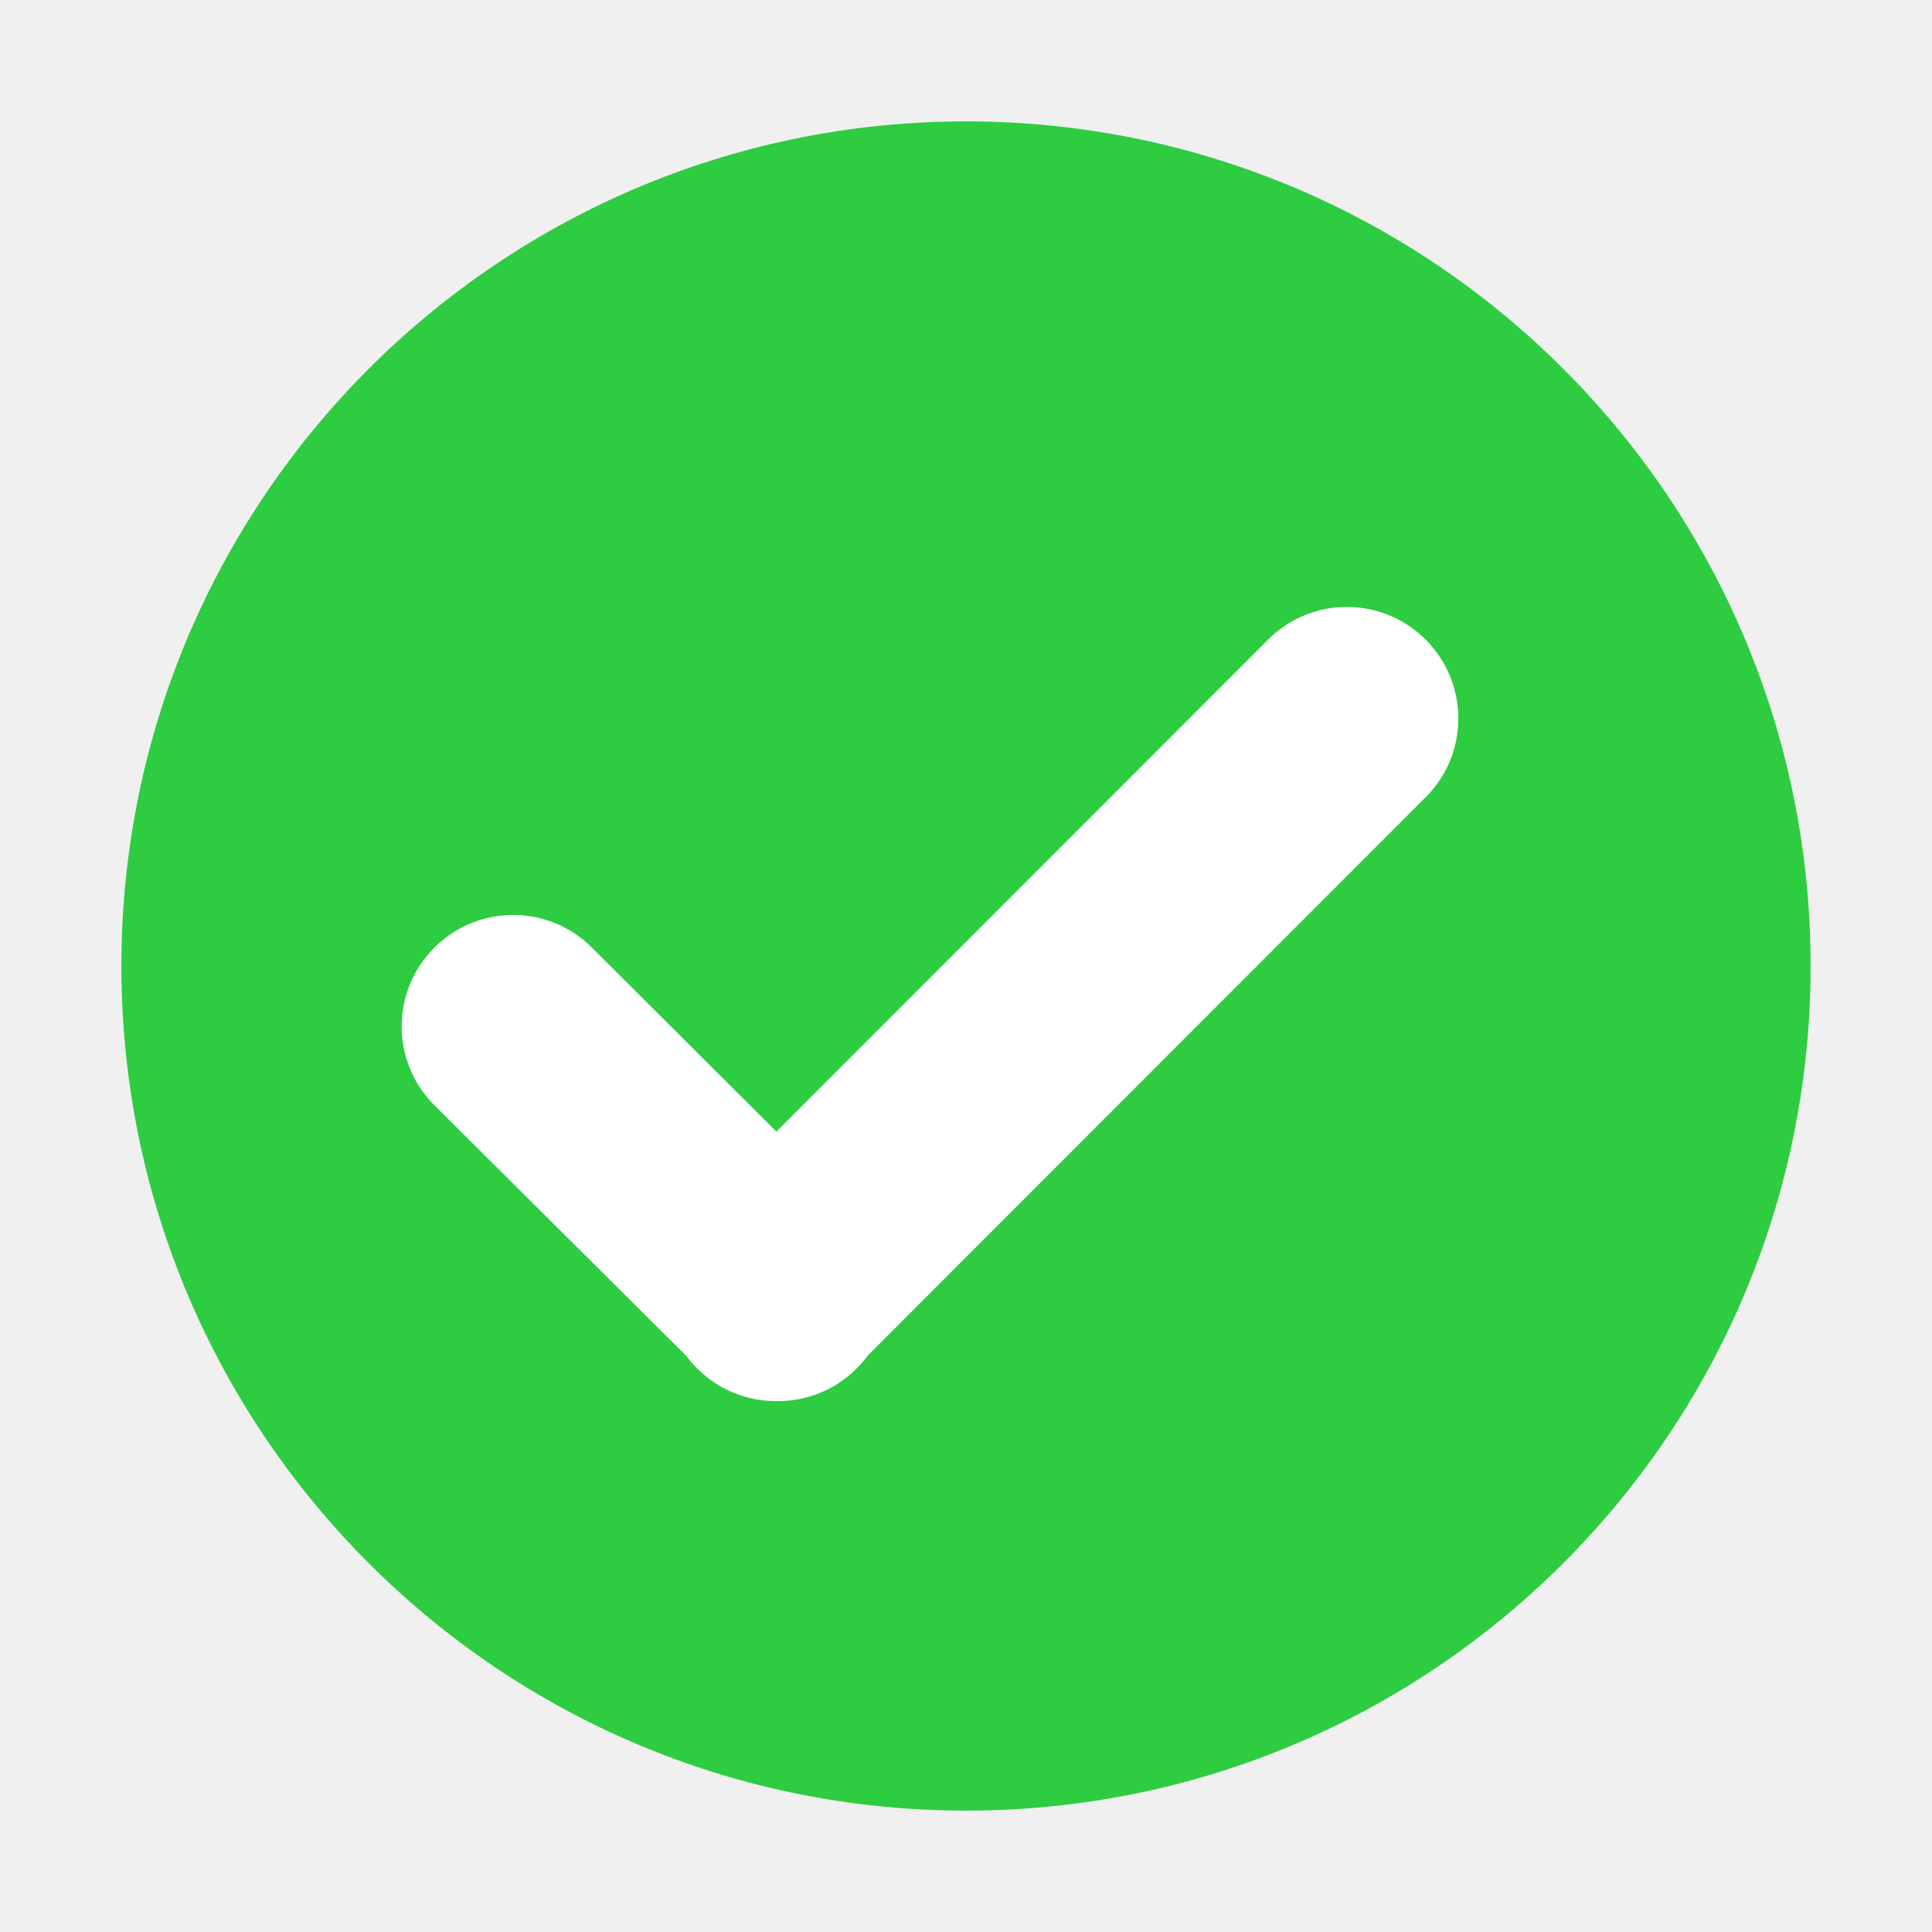
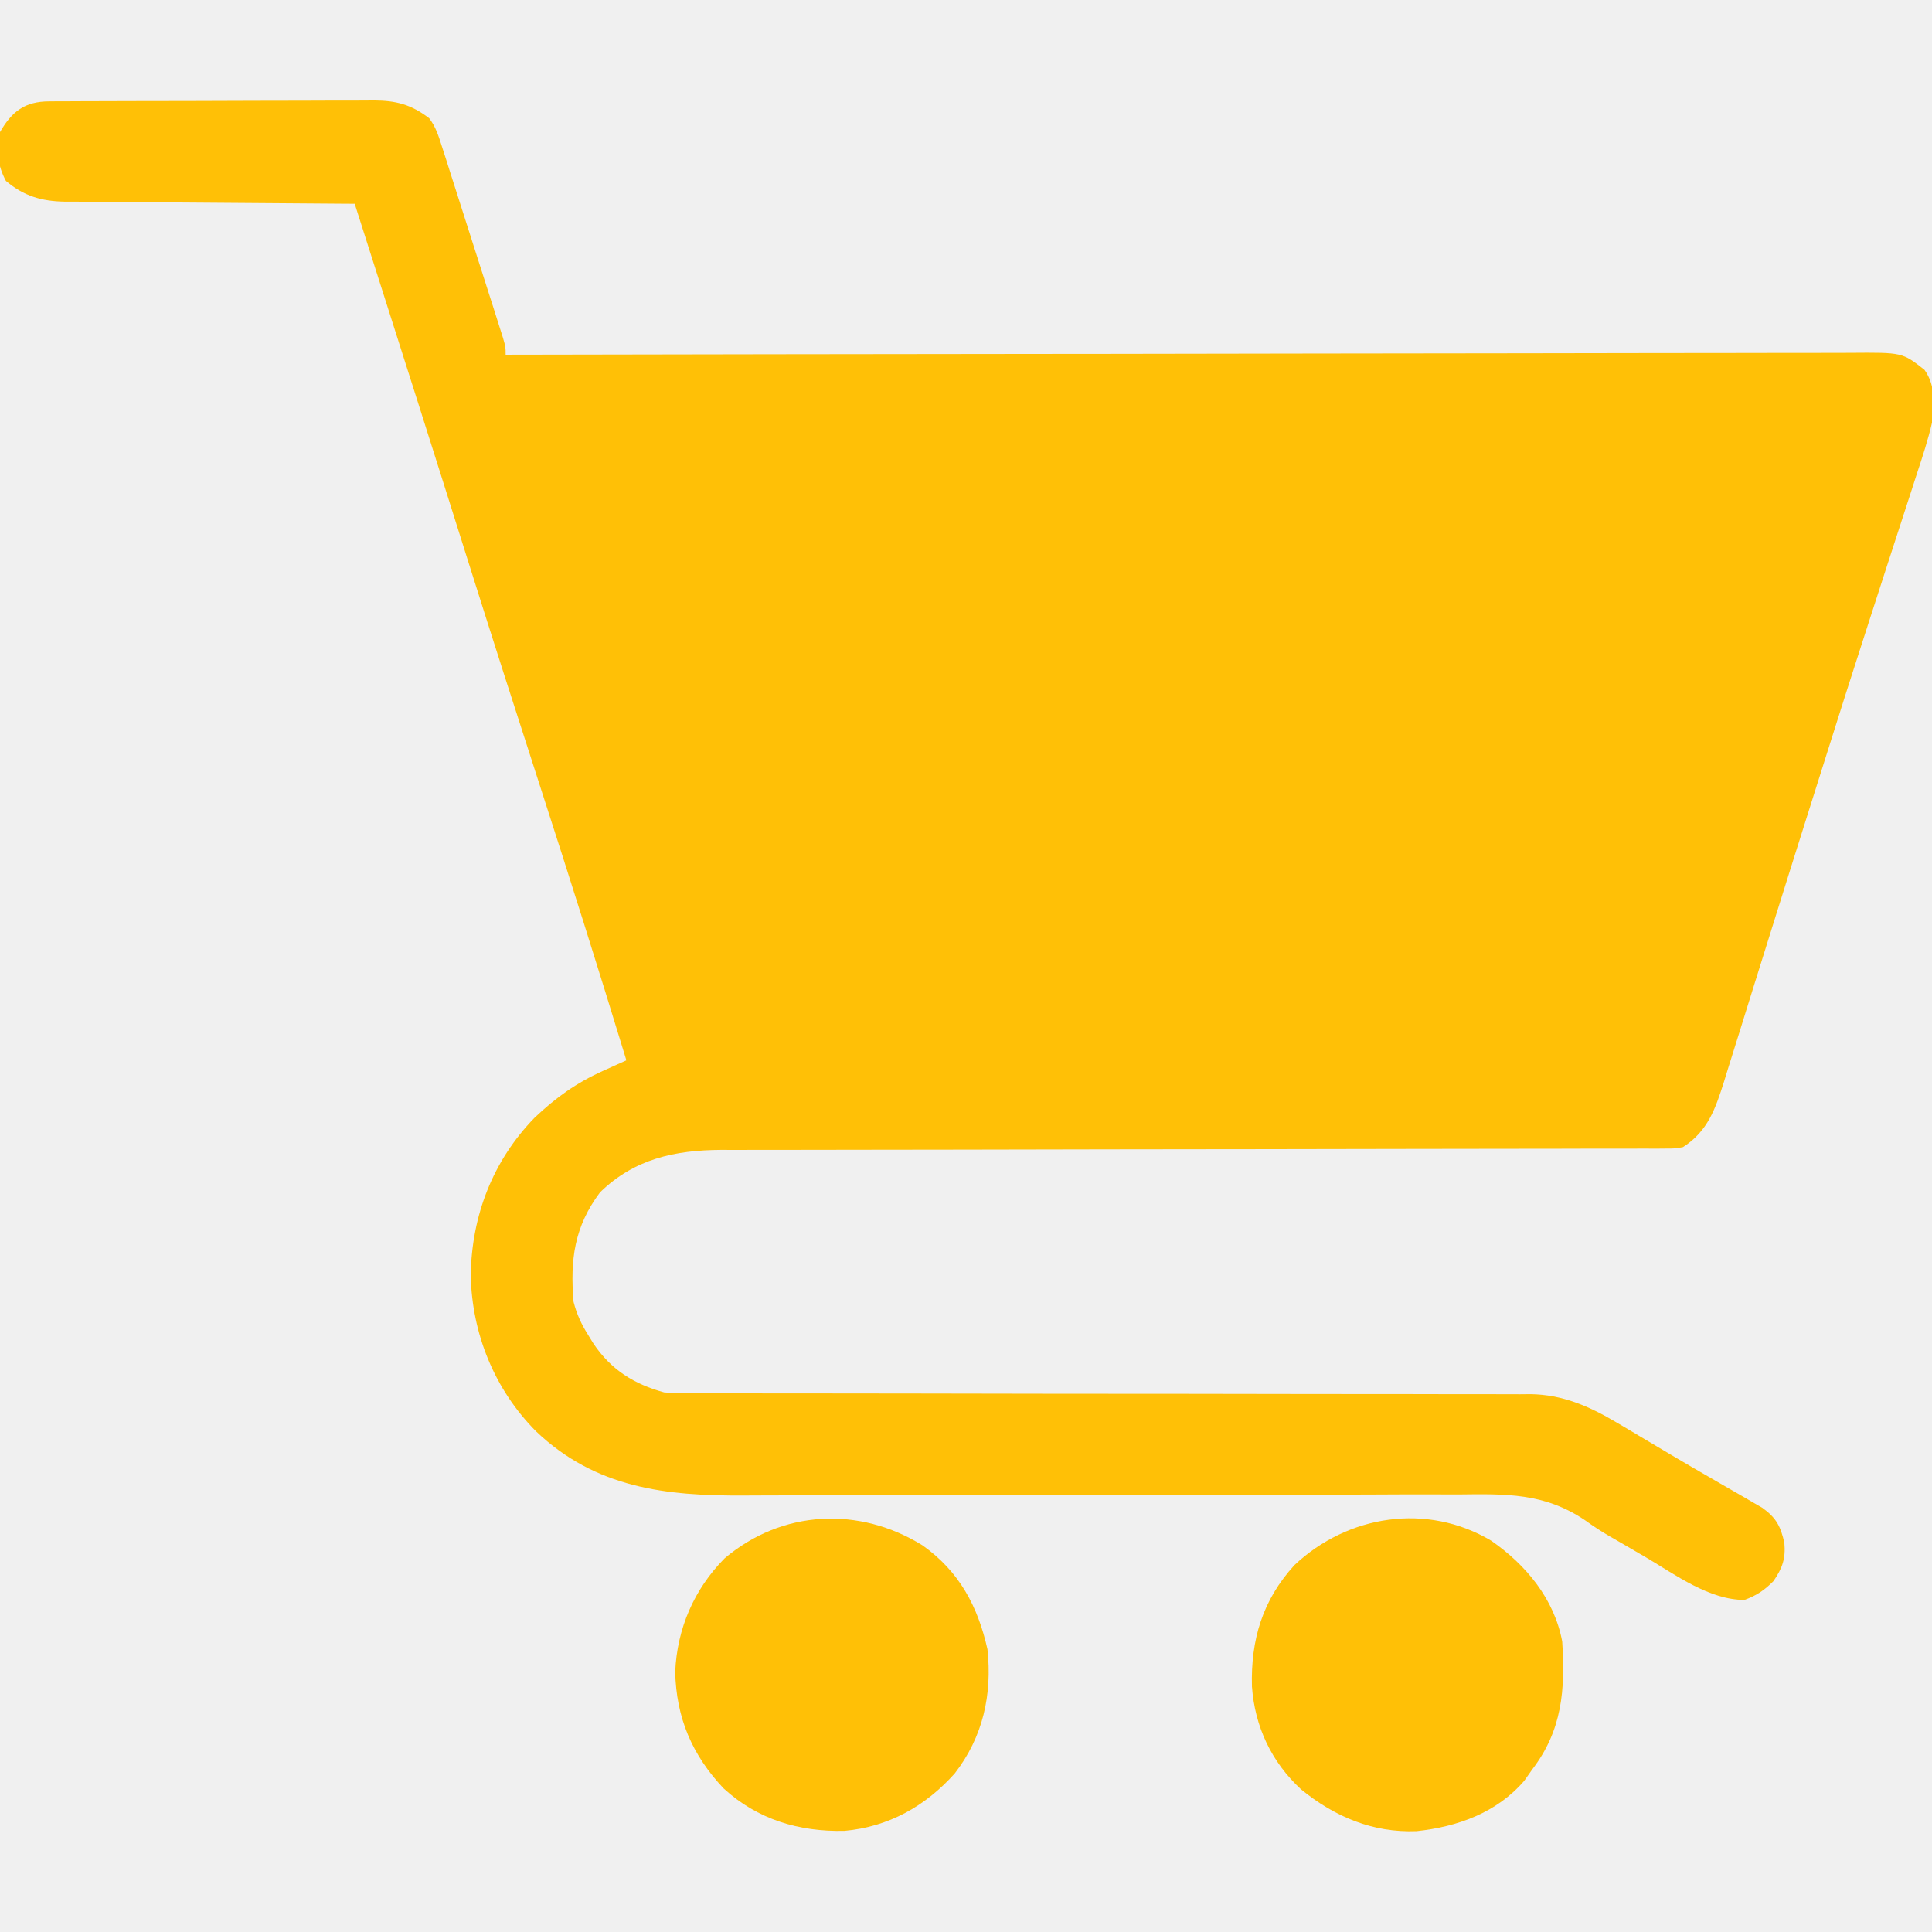
- <svg xmlns="http://www.w3.org/2000/svg" height="800px" width="800px" version="1.1" id="Layer_1" viewBox="0 0 1792 1792" xml:space="preserve" fill="#2ecc41" stroke="#2ecc41">
-   <g id="SVGRepo_bgCarrier" stroke-width="0" />
-   <g id="SVGRepo_tracerCarrier" stroke-linecap="round" stroke-linejoin="round" />
-   <g id="SVGRepo_iconCarrier">
-     <style type="text/css"> .st0{fill:#FFFFFF;} </style>
-     <circle cx="896" cy="896" r="782.9" />
-     <path class="st0" d="M1322.7,592.9c-40.6-40.6-106.3-40.6-146.9,0l-455.7,456L549.4,878.6c-40.6-40.6-106.3-40.6-146.9,0 c-40.6,40.6-40.6,106.3,0,146.9l233.6,232.4c3.1,4.1,6.5,8.1,10.2,11.8c20.5,20.5,47.5,30.6,74.4,30.4c26.8,0.2,53.7-9.9,74.2-30.4 c3.8-3.8,7.3-7.9,10.4-12.1l517.4-517.8C1363.3,699.3,1363.3,633.5,1322.7,592.9z" />
-   </g>
+ <svg xmlns="http://www.w3.org/2000/svg" version="1.1" width="512" height="512">
+   <path d="M0 0 C1.217 -0.009 1.217 -0.009 2.459 -0.017 C3.346 -0.018 4.233 -0.02 5.147 -0.021 C6.084 -0.026 7.021 -0.031 7.986 -0.036 C11.09 -0.05 14.194 -0.057 17.298 -0.063 C19.454 -0.068 21.61 -0.074 23.766 -0.08 C28.29 -0.09 32.813 -0.096 37.337 -0.1 C43.131 -0.105 48.924 -0.129 54.718 -0.158 C59.173 -0.176 63.628 -0.182 68.083 -0.183 C70.219 -0.186 72.355 -0.194 74.49 -0.207 C77.48 -0.224 80.469 -0.222 83.459 -0.216 C84.34 -0.225 85.221 -0.234 86.128 -0.244 C92 -0.204 95.964 0.829 100.742 4.47 C102.486 6.791 103.199 9.102 104.082 11.865 C104.462 13.04 104.842 14.214 105.234 15.425 C105.638 16.706 106.042 17.988 106.446 19.269 C106.867 20.583 107.289 21.897 107.711 23.21 C108.594 25.96 109.47 28.711 110.341 31.464 C111.459 34.997 112.588 38.526 113.721 42.054 C114.8 45.416 115.873 48.78 116.946 52.144 C117.152 52.788 117.358 53.431 117.57 54.094 C118.15 55.91 118.725 57.728 119.301 59.545 C119.629 60.58 119.958 61.614 120.296 62.68 C120.997 65.14 120.997 65.14 120.997 67.14 C121.775 67.139 122.553 67.137 123.355 67.136 C169.458 67.046 215.562 66.978 261.665 66.936 C267.199 66.931 272.733 66.926 278.266 66.921 C279.368 66.92 280.47 66.919 281.605 66.918 C299.451 66.9 317.297 66.869 335.143 66.832 C353.451 66.794 371.758 66.772 390.065 66.764 C401.365 66.759 412.664 66.741 423.964 66.709 C431.709 66.688 439.454 66.681 447.199 66.686 C451.67 66.689 456.14 66.685 460.611 66.664 C464.704 66.644 468.797 66.643 472.89 66.657 C474.37 66.659 475.851 66.653 477.332 66.641 C491.139 66.531 491.139 66.531 496.997 71.14 C500.013 75.35 499.529 80.182 498.997 85.14 C497.95 89.704 496.511 94.109 495.036 98.551 C494.614 99.858 494.192 101.167 493.773 102.475 C492.874 105.266 491.967 108.053 491.053 110.838 C489.598 115.27 488.163 119.708 486.732 124.147 C485.259 128.712 483.785 133.276 482.304 137.839 C478.119 150.729 474.021 163.646 469.955 176.574 C468.873 180.013 467.787 183.451 466.7 186.888 C463.376 197.404 460.061 207.922 456.779 218.451 C455.035 224.047 453.285 229.64 451.53 235.232 C450.274 239.24 449.026 243.25 447.784 247.263 C446.834 250.322 445.871 253.377 444.911 256.433 C444.573 257.534 444.236 258.634 443.888 259.768 C441.63 266.898 439.586 272.962 432.997 277.14 C430.825 277.517 430.825 277.517 428.425 277.52 C427.508 277.528 426.59 277.536 425.644 277.545 C424.639 277.538 423.634 277.532 422.599 277.526 C421.529 277.531 420.458 277.536 419.355 277.542 C415.757 277.556 412.158 277.548 408.559 277.541 C405.984 277.547 403.408 277.554 400.833 277.562 C395.28 277.578 389.726 277.583 384.173 277.582 C376.133 277.579 368.094 277.595 360.054 277.616 C346.996 277.65 333.937 277.671 320.879 277.684 C320.097 277.685 319.316 277.686 318.51 277.686 C315.344 277.69 312.177 277.693 309.01 277.696 C300.306 277.704 291.602 277.715 282.898 277.727 C282.119 277.728 281.34 277.729 280.537 277.73 C267.535 277.748 254.533 277.774 241.531 277.805 C233.516 277.824 225.5 277.835 217.485 277.836 C211.336 277.837 205.187 277.848 199.039 277.863 C196.521 277.867 194.003 277.868 191.485 277.865 C188.042 277.862 184.6 277.87 181.157 277.882 C180.166 277.878 179.174 277.874 178.153 277.87 C165.786 277.944 155.071 280.268 145.997 289.14 C139.209 298.222 138.049 306.931 138.997 318.14 C139.858 321.516 141.14 324.205 142.997 327.14 C143.433 327.848 143.869 328.556 144.317 329.285 C149.002 336.185 155.002 339.945 162.997 342.14 C166.216 342.424 169.419 342.409 172.649 342.392 C173.615 342.395 174.581 342.398 175.576 342.401 C178.809 342.409 182.042 342.402 185.275 342.396 C187.595 342.399 189.915 342.402 192.234 342.407 C197.229 342.415 202.223 342.417 207.217 342.415 C214.449 342.412 221.681 342.423 228.913 342.439 C240.661 342.465 252.409 342.485 264.158 342.499 C264.861 342.5 265.563 342.5 266.287 342.501 C276.255 342.513 286.222 342.518 296.189 342.521 C296.891 342.521 297.592 342.521 298.315 342.521 C299.366 342.522 299.366 342.522 300.438 342.522 C312.139 342.526 323.839 342.545 335.539 342.576 C343.39 342.597 351.239 342.599 359.089 342.588 C363.979 342.586 368.869 342.6 373.759 342.618 C376.022 342.624 378.285 342.622 380.548 342.613 C383.645 342.602 386.741 342.616 389.838 342.635 C390.726 342.626 391.615 342.617 392.531 342.607 C401.066 342.711 408.173 345.815 415.45 350.137 C416.389 350.689 417.328 351.242 418.295 351.811 C419.756 352.686 419.756 352.686 421.247 353.578 C422.275 354.187 423.302 354.796 424.361 355.423 C426.5 356.691 428.638 357.961 430.774 359.233 C433.952 361.114 437.145 362.965 440.345 364.808 C441.348 365.39 442.351 365.971 443.385 366.57 C445.296 367.678 447.211 368.78 449.129 369.877 C449.989 370.379 450.849 370.881 451.735 371.398 C452.489 371.833 453.242 372.267 454.018 372.715 C457.704 375.369 458.871 377.584 459.872 382.015 C460.242 386.16 459.372 388.657 456.997 392.14 C454.528 394.61 452.576 395.925 449.31 397.14 C439.963 397.14 431.02 390.483 423.247 385.89 C420.01 383.997 416.774 382.105 413.519 380.243 C411.261 378.93 409.205 377.572 407.074 376.041 C396.276 368.739 386.134 369.037 373.425 369.188 C371.17 369.185 368.914 369.179 366.659 369.17 C361.827 369.157 356.996 369.169 352.165 369.201 C344.514 369.252 336.865 369.247 329.214 369.235 C318.481 369.223 307.749 369.238 297.016 369.274 C286.003 369.312 274.991 369.342 263.978 369.355 C263.3 369.355 262.621 369.356 261.922 369.357 C250.579 369.37 239.235 369.371 227.892 369.366 C220.297 369.365 212.702 369.382 205.108 369.414 C200.373 369.432 195.638 369.437 190.903 369.44 C188.719 369.444 186.535 369.453 184.351 369.468 C163.423 369.606 144.879 367.502 129.059 352.464 C118.087 341.433 112.043 326.626 111.747 311.078 C111.985 295.247 117.621 280.704 128.692 269.316 C134.343 263.981 139.67 260.15 146.794 256.937 C147.958 256.41 149.121 255.882 150.32 255.339 C151.204 254.943 152.087 254.548 152.997 254.14 C145.648 230.05 138.068 206.039 130.31 182.078 C123.822 162.037 117.386 141.983 111.06 121.89 C110.525 120.193 110.525 120.193 109.98 118.46 C109.622 117.326 109.265 116.192 108.897 115.023 C108.164 112.694 107.43 110.364 106.696 108.035 C106.144 106.282 106.144 106.282 105.581 104.494 C100.543 88.512 95.456 72.545 90.372 56.578 C89.895 55.08 89.418 53.582 88.941 52.083 C86.294 43.769 83.646 35.454 80.997 27.14 C79.461 27.132 79.461 27.132 77.893 27.123 C68.227 27.065 58.56 26.993 48.894 26.905 C43.925 26.86 38.956 26.821 33.987 26.794 C29.188 26.768 24.39 26.728 19.592 26.677 C17.764 26.661 15.936 26.649 14.108 26.643 C11.542 26.633 8.977 26.605 6.411 26.573 C5.66 26.574 4.909 26.576 4.135 26.577 C-1.973 26.469 -6.669 25.115 -11.44 21.078 C-13.745 16.746 -14.01 12.935 -13.003 8.14 C-9.846 2.649 -6.415 0.027 0 0 Z " fill="#FFC006" transform="translate(13.00288,26.85956)" />
+   <path d="M0 0 C9.275 6.416 16.72 15.449 18.84 26.715 C19.654 39.434 18.902 50.209 10.84 60.715 C10.159 61.684 9.479 62.654 8.777 63.652 C1.453 72.138 -8.901 75.832 -19.754 76.992 C-31.375 77.452 -41.487 73.159 -50.387 65.898 C-58.228 58.63 -62.614 49.298 -63.379 38.68 C-63.726 26.322 -60.587 15.745 -52.121 6.484 C-37.978 -6.835 -16.979 -10.101 0 0 Z " fill="#FFC006" transform="translate(395.1602,408.2852)" />
+   <path d="M0 0 C9.726 6.886 14.648 16.14 17.203 27.523 C18.484 39.563 16.029 50.771 8.516 60.461 C0.724 69.155 -9.005 74.607 -20.738 75.664 C-32.786 75.909 -43.736 72.651 -52.707 64.422 C-61.075 55.569 -65.276 45.702 -65.551 33.52 C-65.058 22.058 -60.554 11.644 -52.484 3.461 C-37.199 -9.479 -16.76 -10.383 0 0 Z " fill="#FFC006" transform="translate(244.4844,409.5391)" />
</svg>
